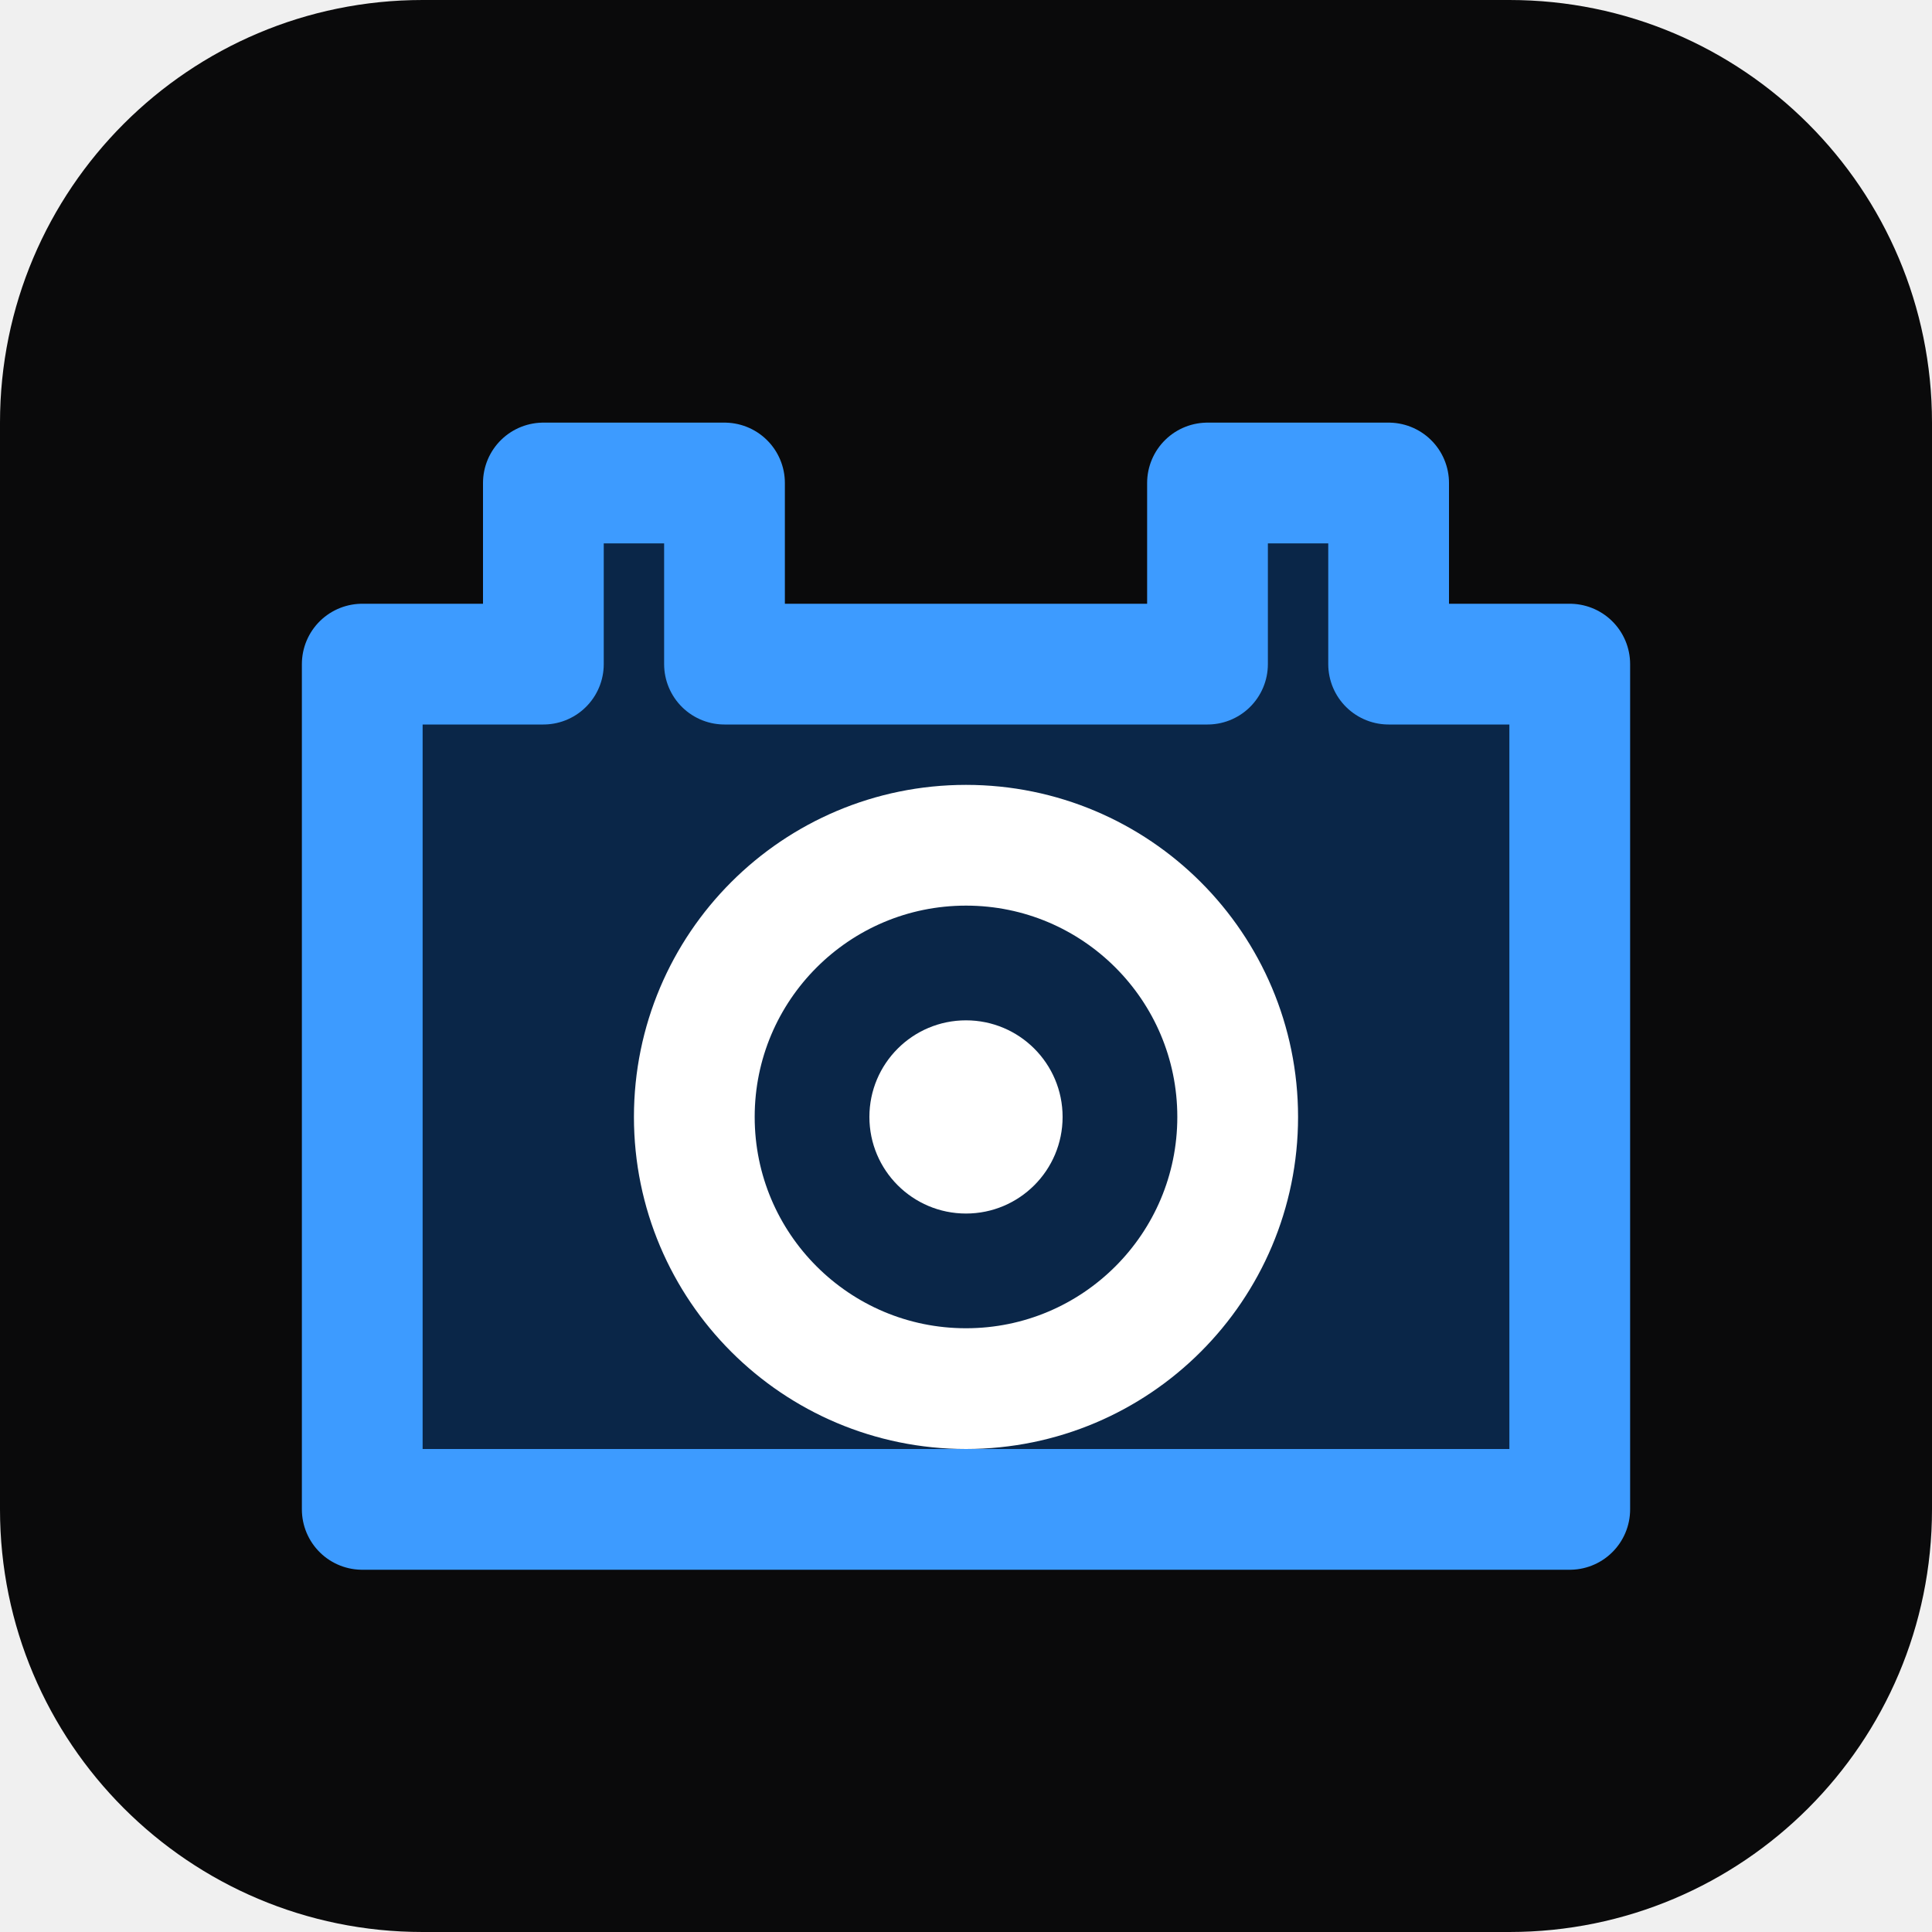
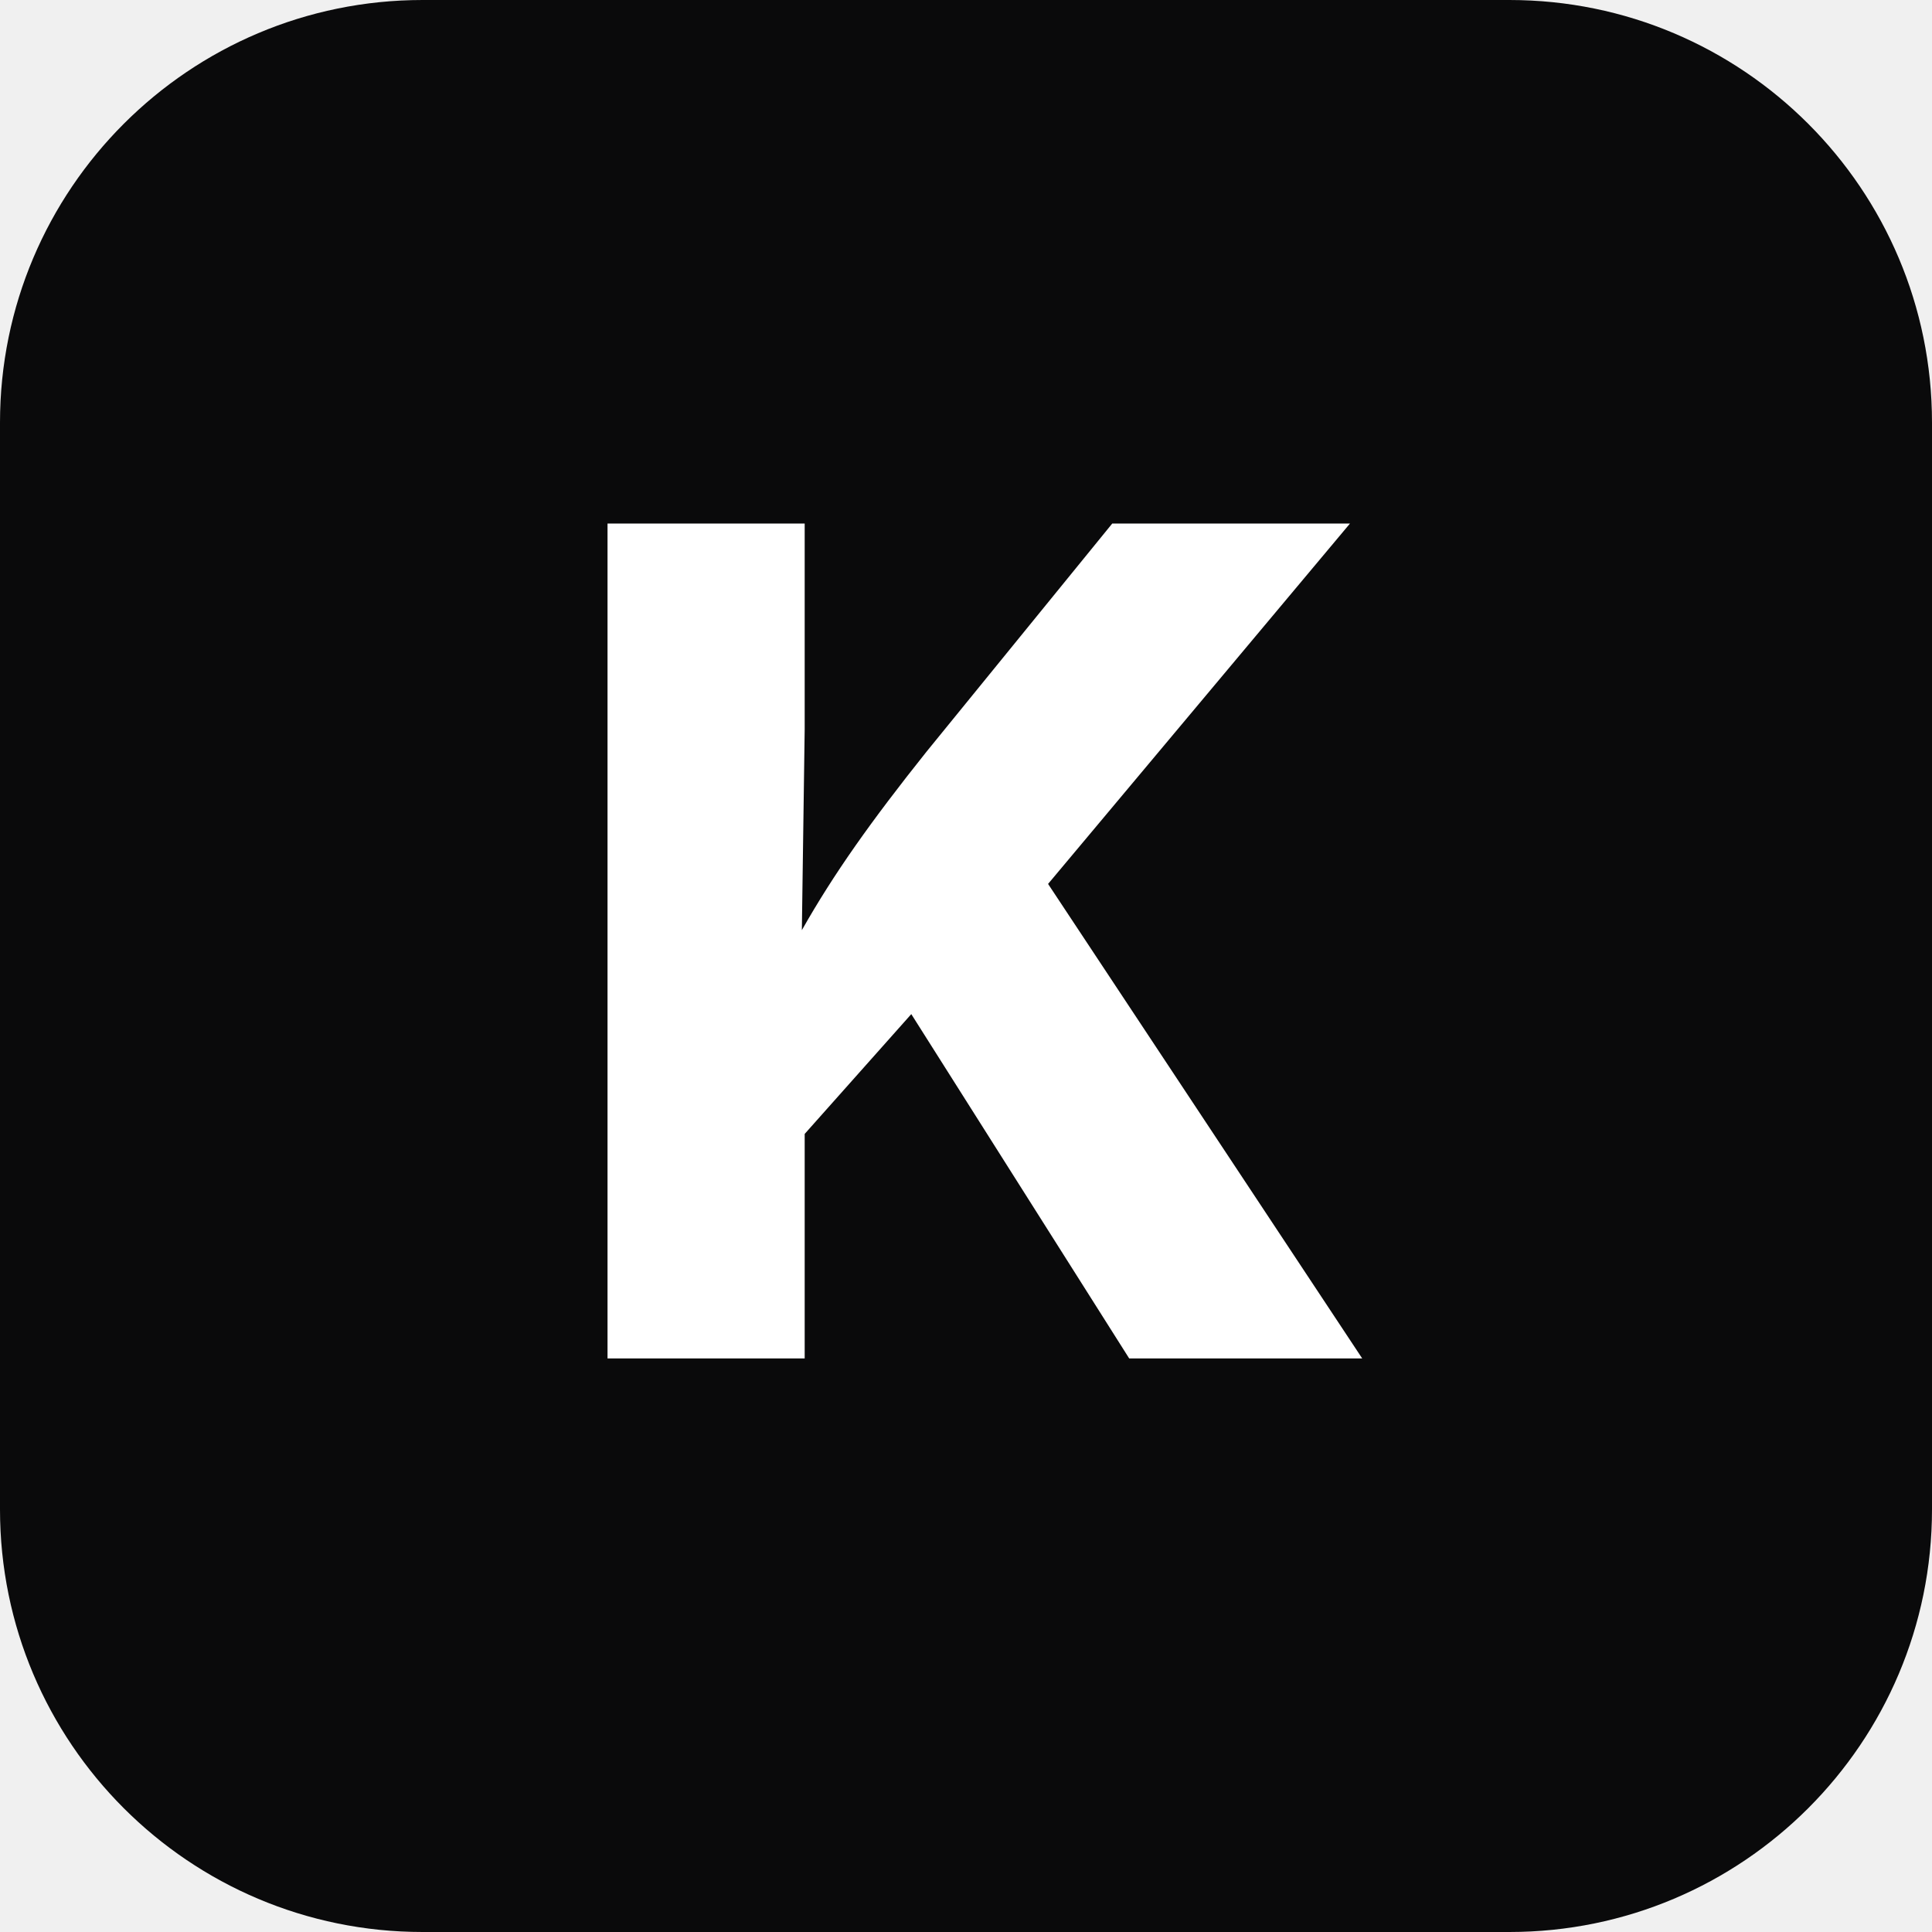
<svg xmlns="http://www.w3.org/2000/svg" viewBox="0 0 32 32">
  <rect width="32" height="32" rx="7" fill="#0a0a0b" />
-   <path d="M6 11h3V8h3v3h8V8h3v3h3v14H6V11Z" fill="#0a7aff" opacity=".25" />
-   <path d="M6 11h3V8h3v3h8V8h3v3h3v14H6V11Z" fill="none" stroke="#3d9bff" stroke-width="2" stroke-linejoin="round" />
-   <circle cx="16" cy="18.5" r="4.5" fill="none" stroke="#fff" stroke-width="2" />
-   <circle cx="16" cy="18.5" r="1.6" fill="#fff" />
+   <text x="16" y="22.5" text-anchor="middle" font-family="Inter, -apple-system, Segoe UI, Roboto, Helvetica, Arial, sans-serif" font-size="19" font-weight="800" fill="#ffffff">K</text>
</svg>
